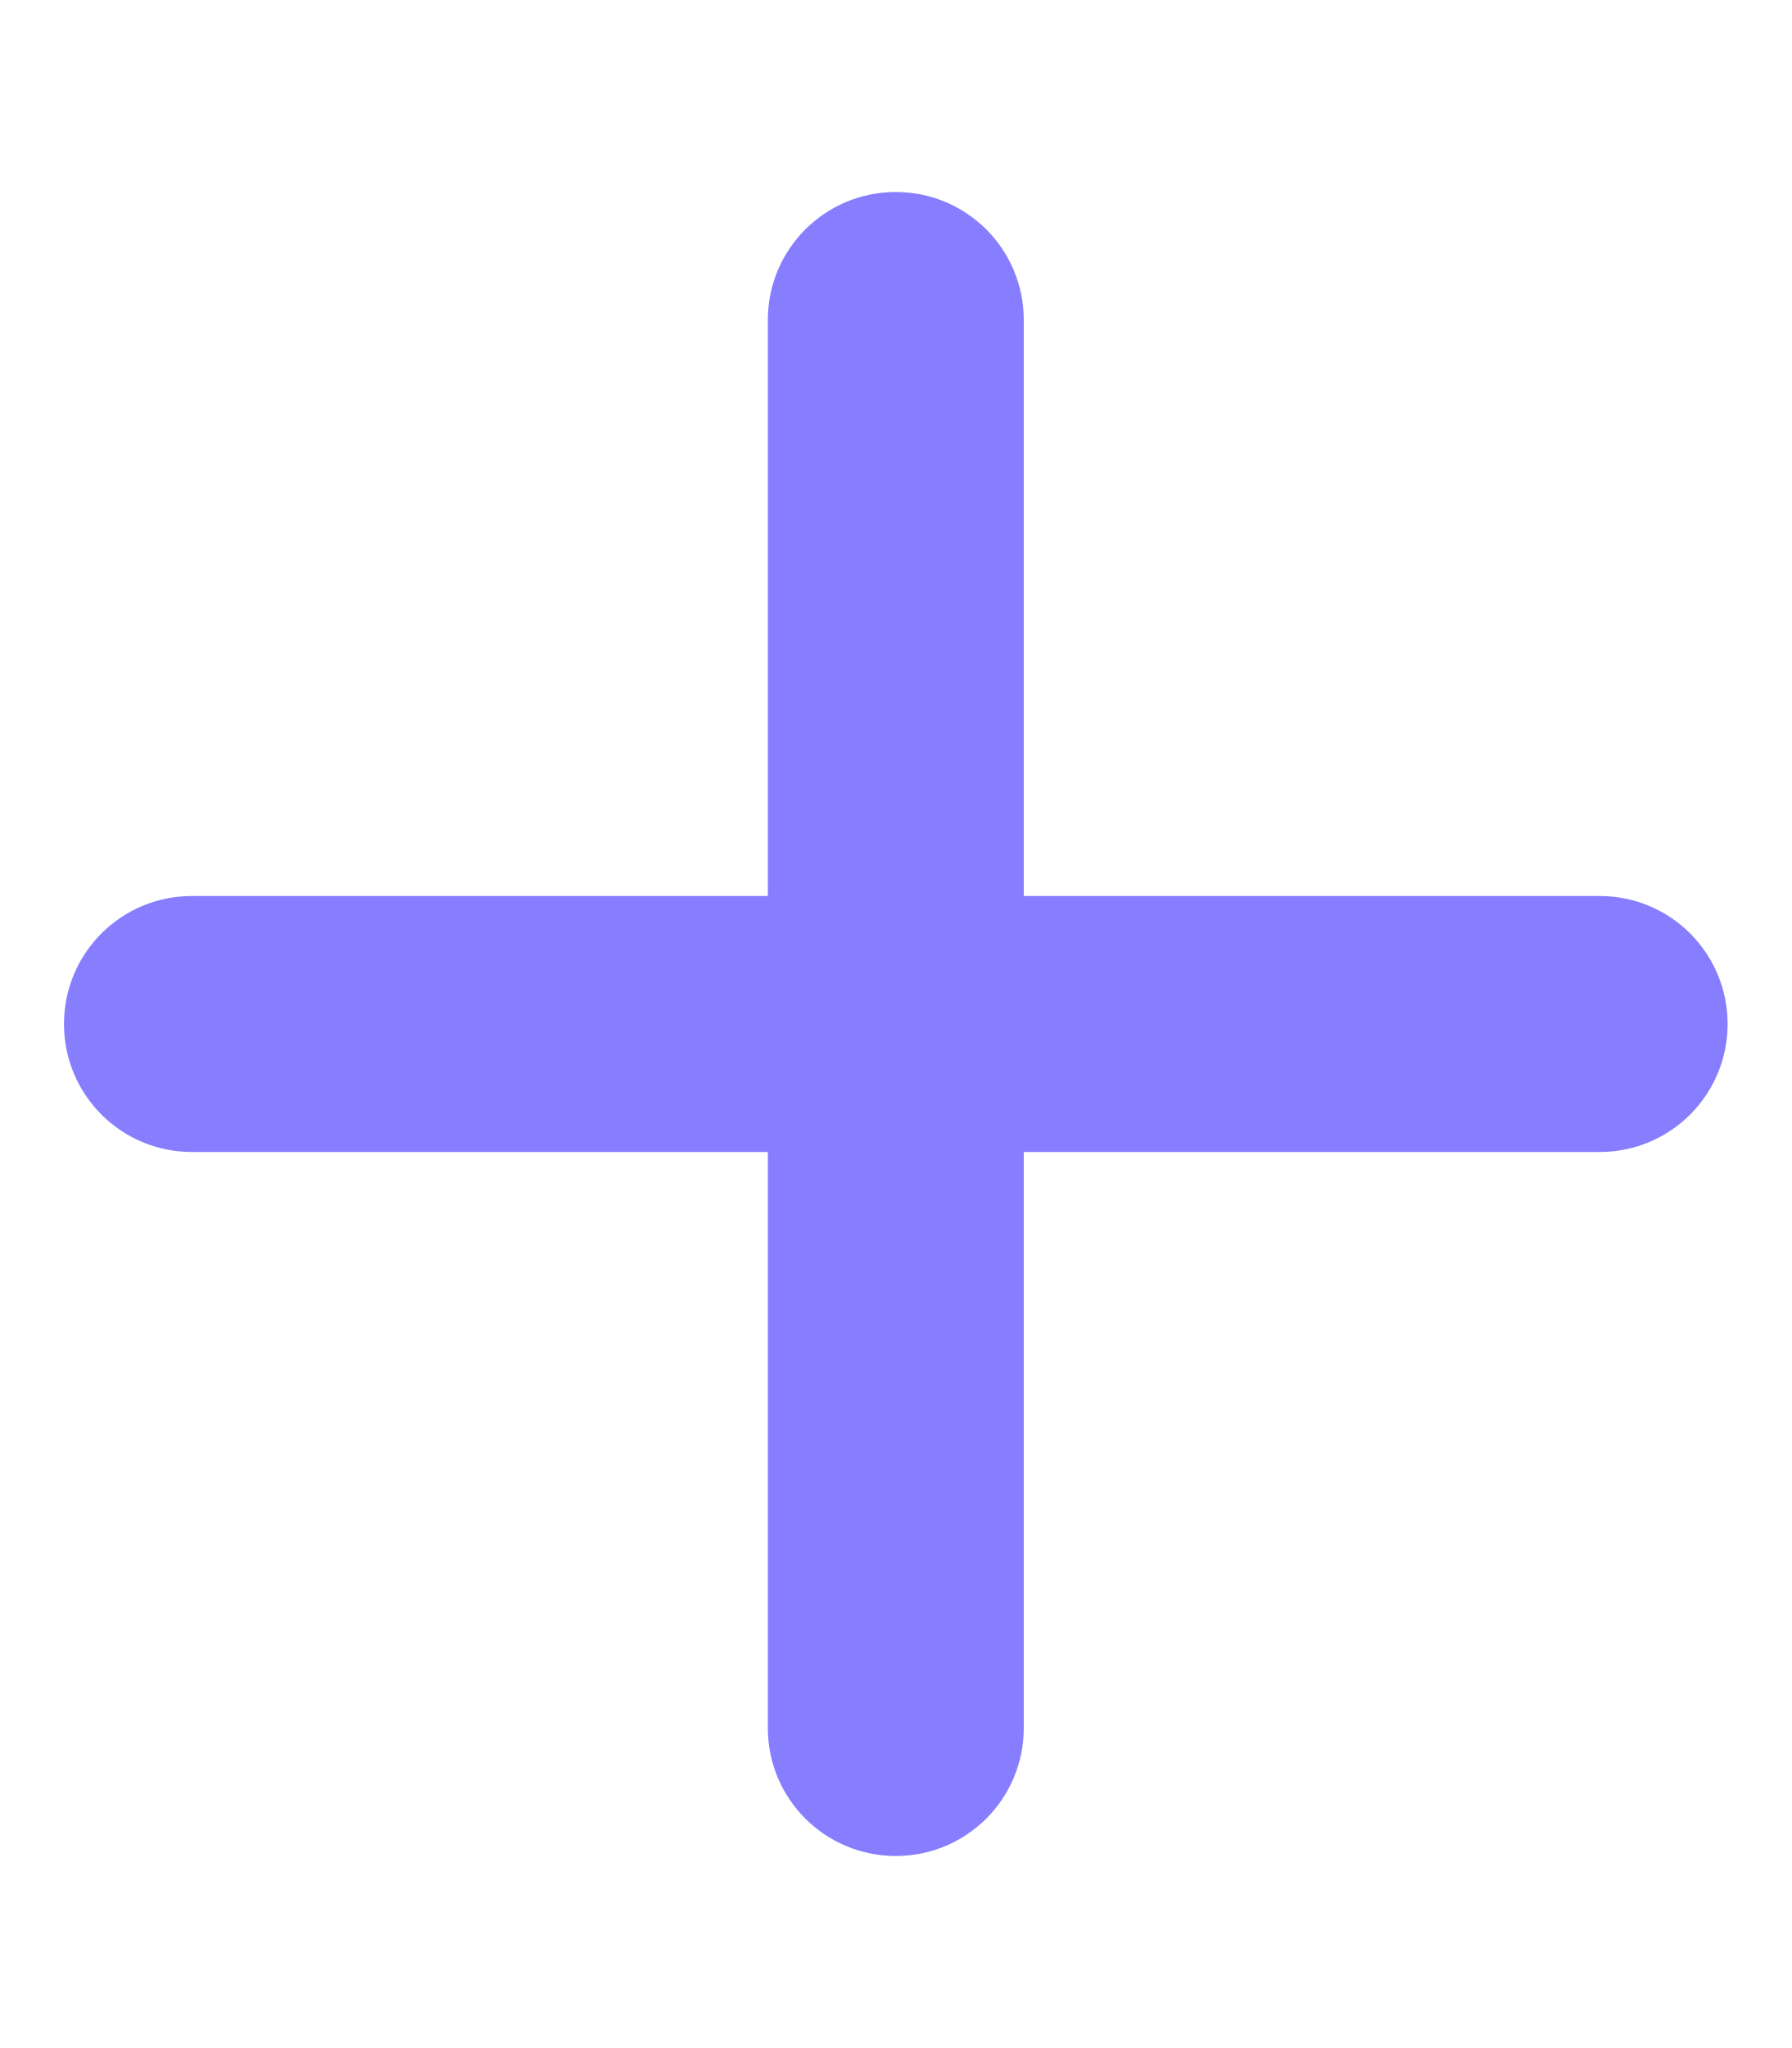
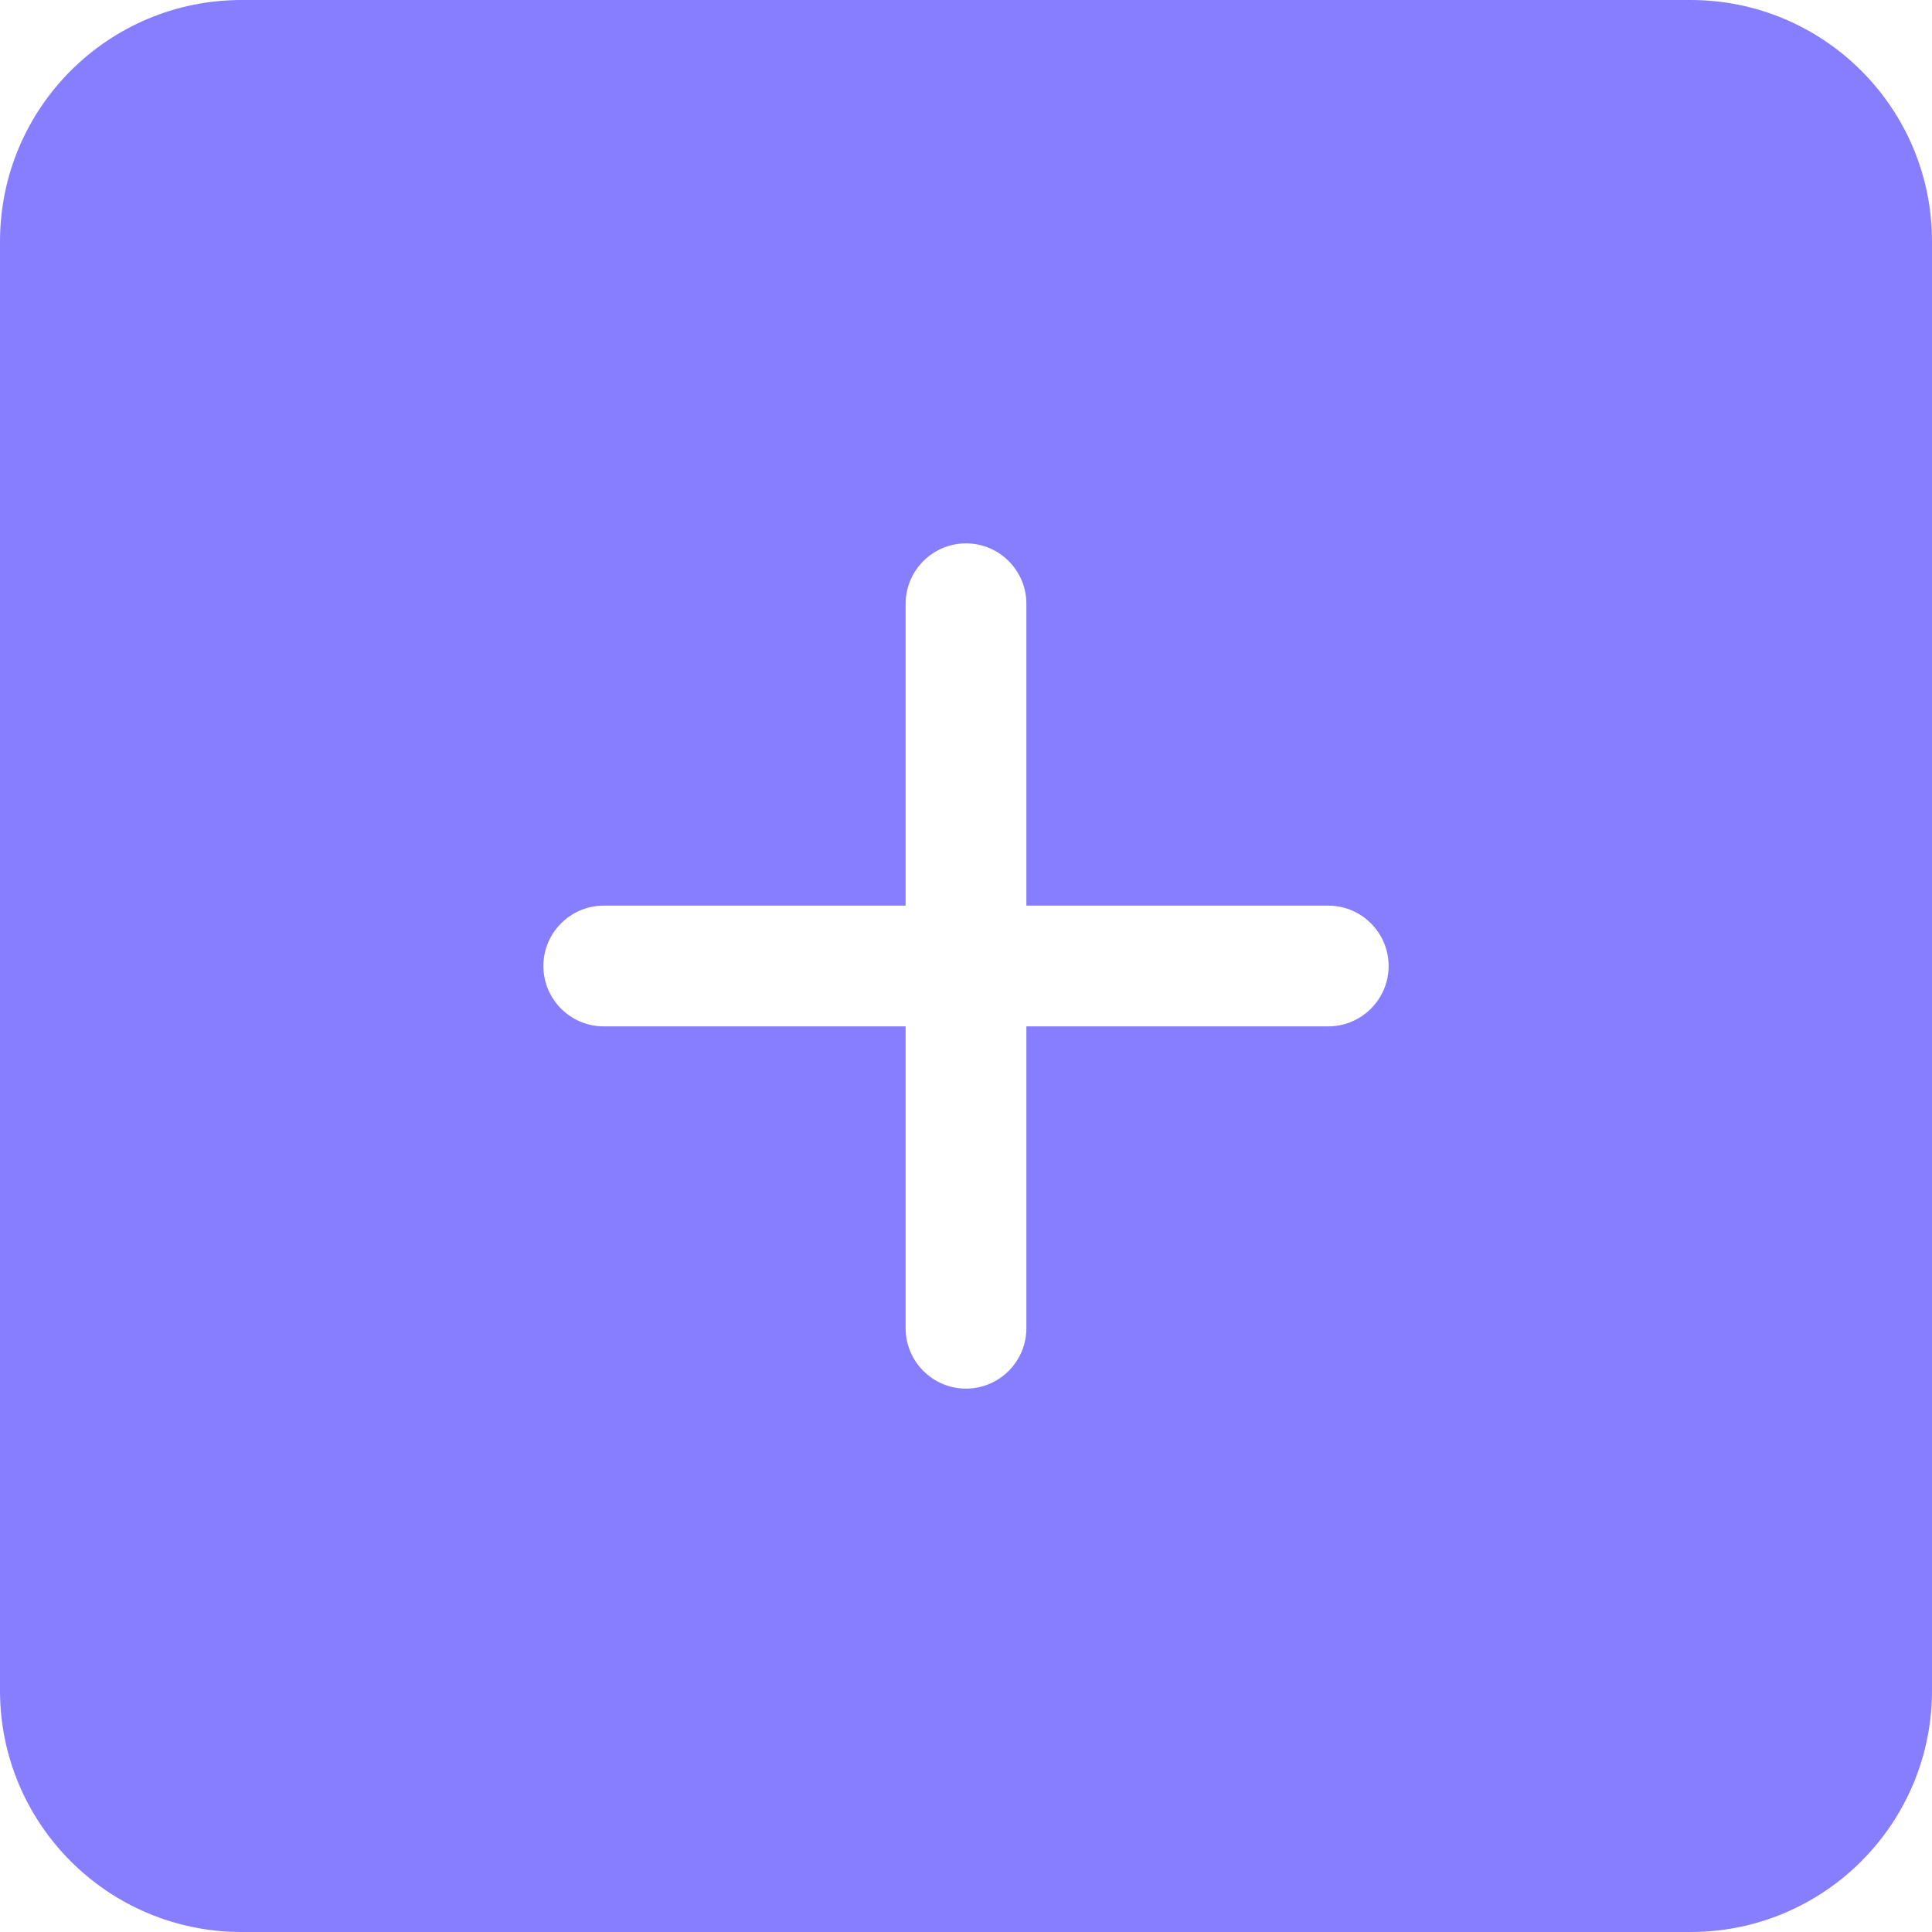
- <svg xmlns="http://www.w3.org/2000/svg" height="1em" viewBox="0 0 448 512">
-   <style>svg{fill:#877eff}</style>
-   <path d="M256 80c0-17.7-14.3-32-32-32s-32 14.3-32 32V224H48c-17.7 0-32 14.3-32 32s14.3 32 32 32H192V432c0 17.7 14.3 32 32 32s32-14.3 32-32V288H400c17.7 0 32-14.3 32-32s-14.3-32-32-32H256V80z" />
+ <svg xmlns="http://www.w3.org/2000/svg" viewBox="0 0 32 32" version="1.1" height="20" width="20" fill="#000000">
+   <g id="SVGRepo_bgCarrier" stroke-width="0" />
+   <g id="SVGRepo_tracerCarrier" stroke-linecap="round" stroke-linejoin="round" />
+   <g id="SVGRepo_iconCarrier">
+     <defs> </defs>
+     <g id="Page-1" stroke="none" stroke-width="1" fill="none" fill-rule="evenodd">
+       <g id="Icon-Set-Filled" transform="translate(-102, -1037)" fill="#877eff">
+         <path d="M124,1054 L119,1054 L119,1059 C119,1059.55 118.552,1060 118,1060 C117.448,1060 117,1059.55 117,1059 L117,1054 L112,1054 C111.448,1054 111,1053.55 111,1053 C111,1052.45 111.448,1052 112,1052 L117,1052 L117,1047 C117,1046.45 117.448,1046 118,1046 C118.552,1046 119,1046.45 119,1047 L119,1052 L124,1052 C124.552,1052 125,1052.45 125,1053 C125,1053.55 124.552,1054 124,1054 L124,1054 Z M130,1037 L106,1037 C103.791,1037 102,1038.79 102,1041 L102,1065 C102,1067.21 103.791,1069 106,1069 L130,1069 C132.209,1069 134,1067.21 134,1065 L134,1041 C134,1038.79 132.209,1037 130,1037 L130,1037 Z" id="plus-square"> </path>
+       </g>
+     </g>
+   </g>
</svg>
